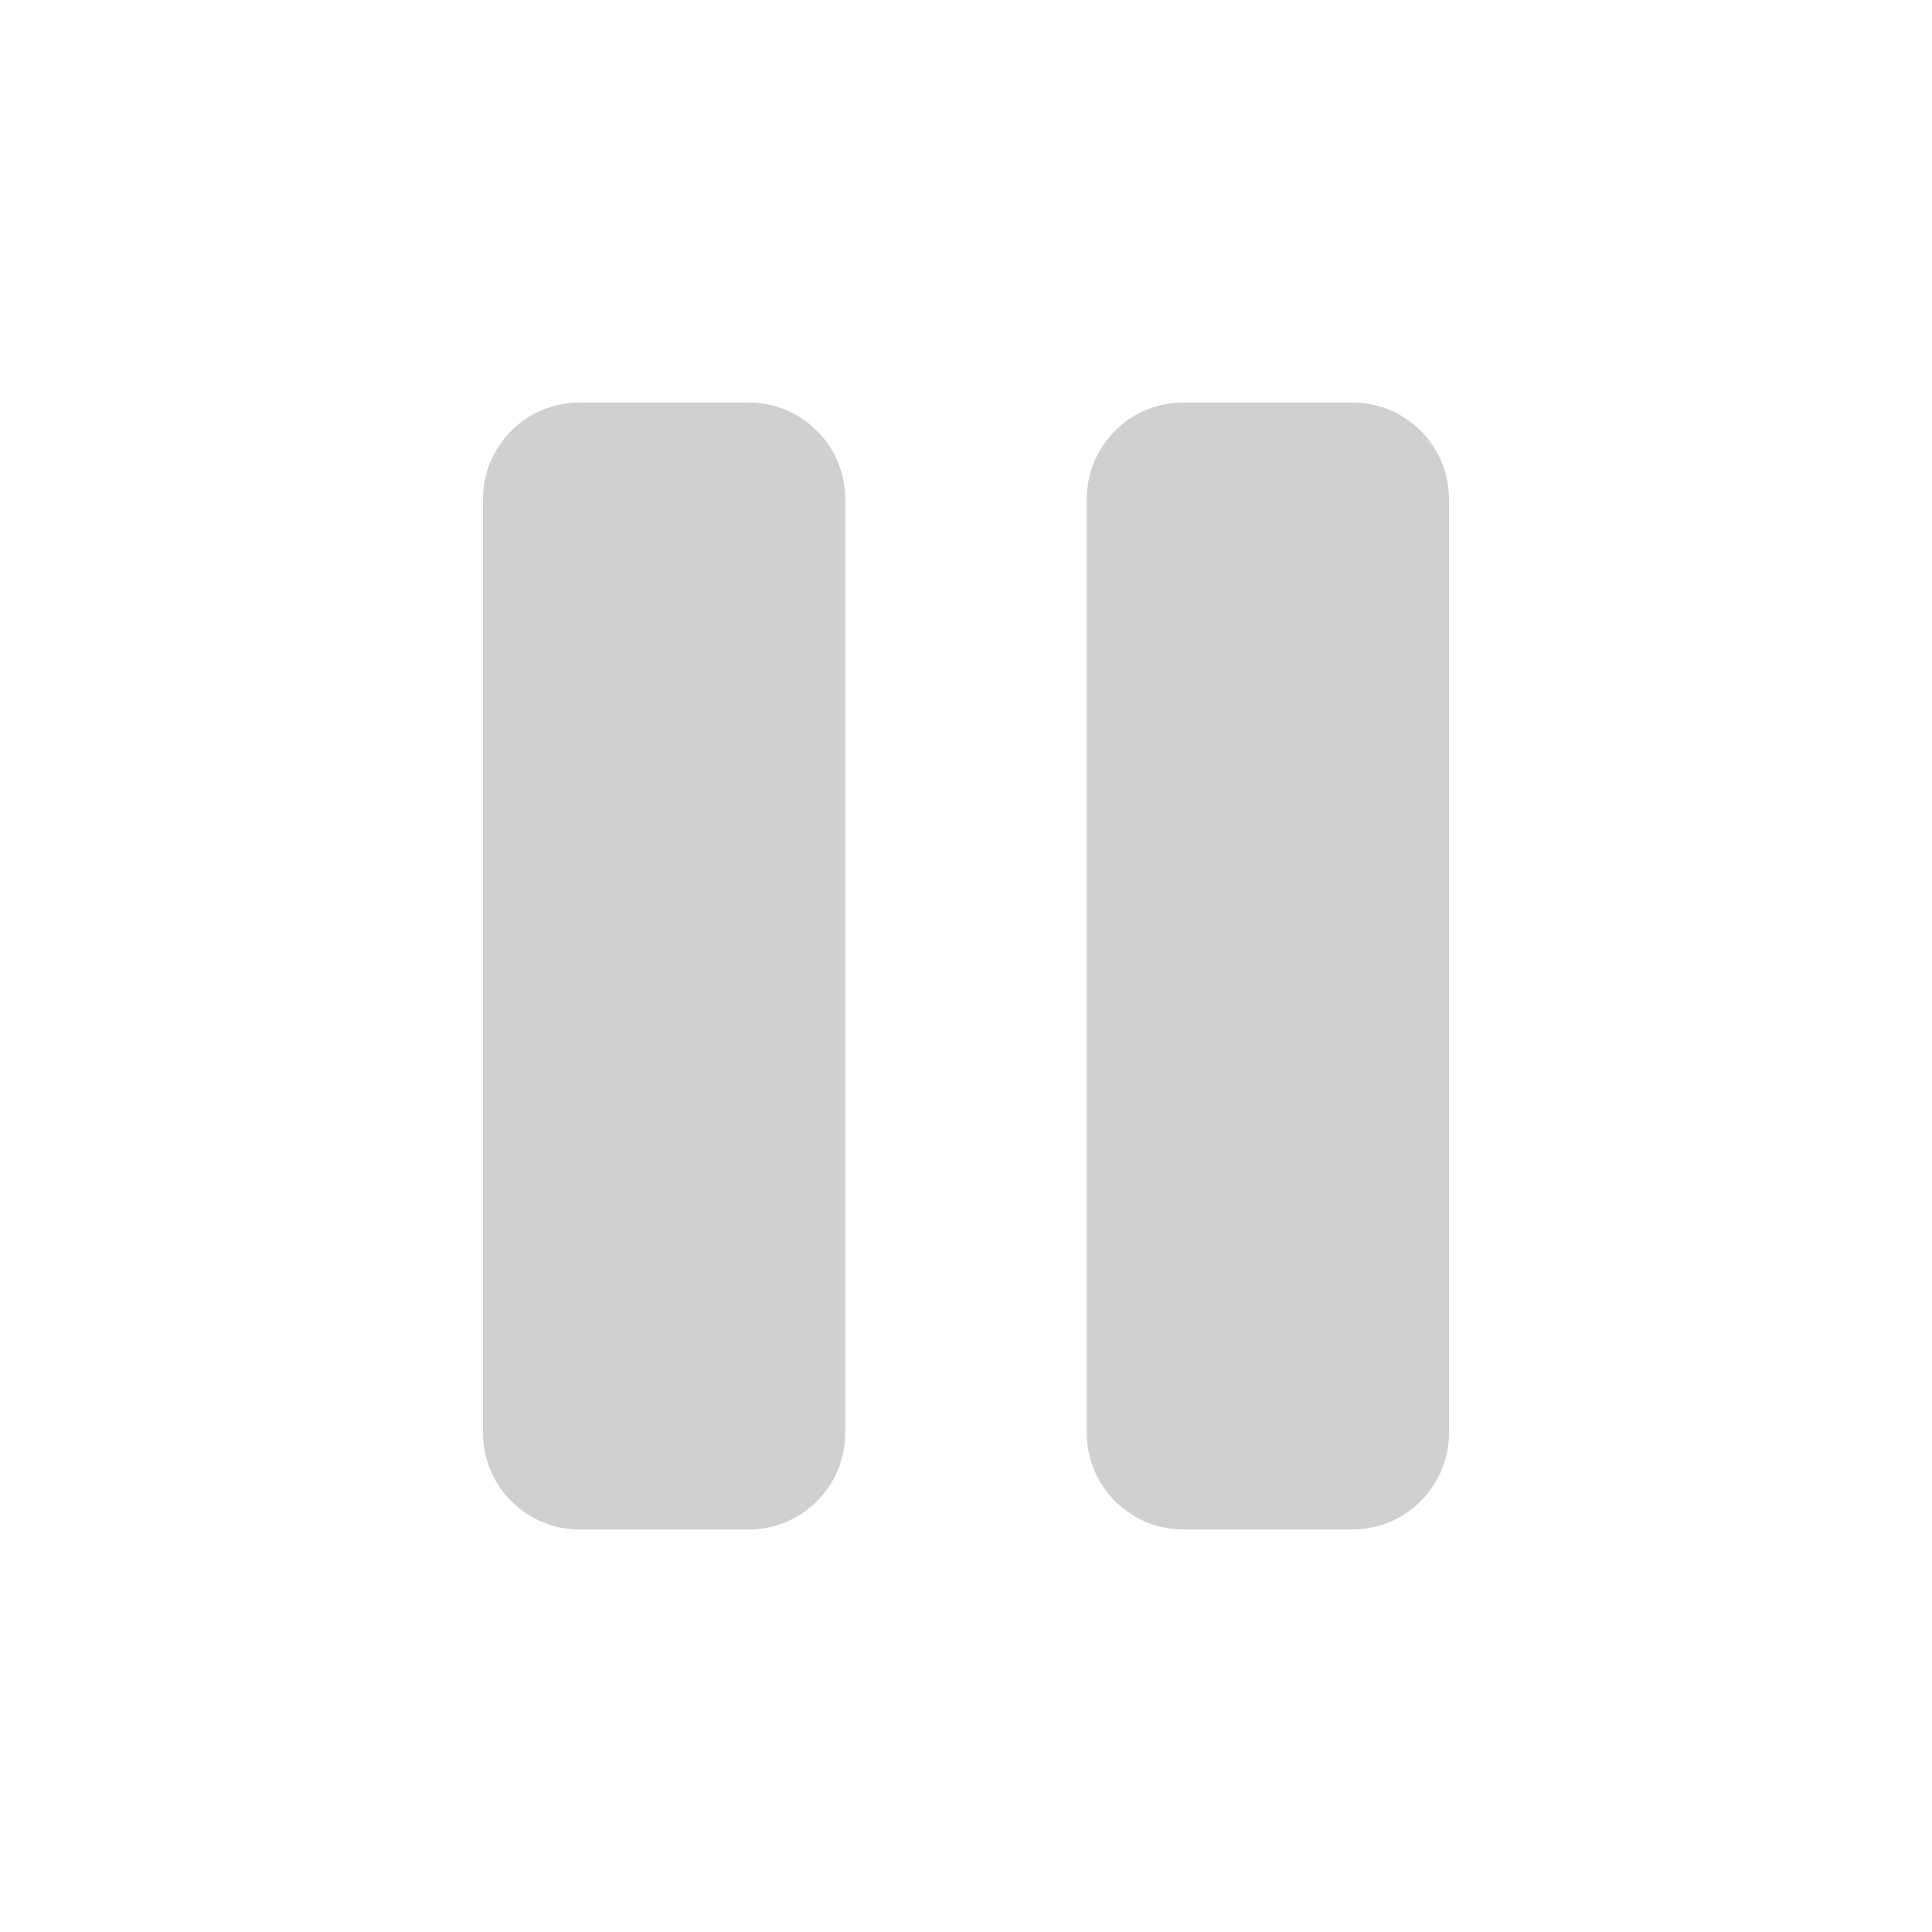
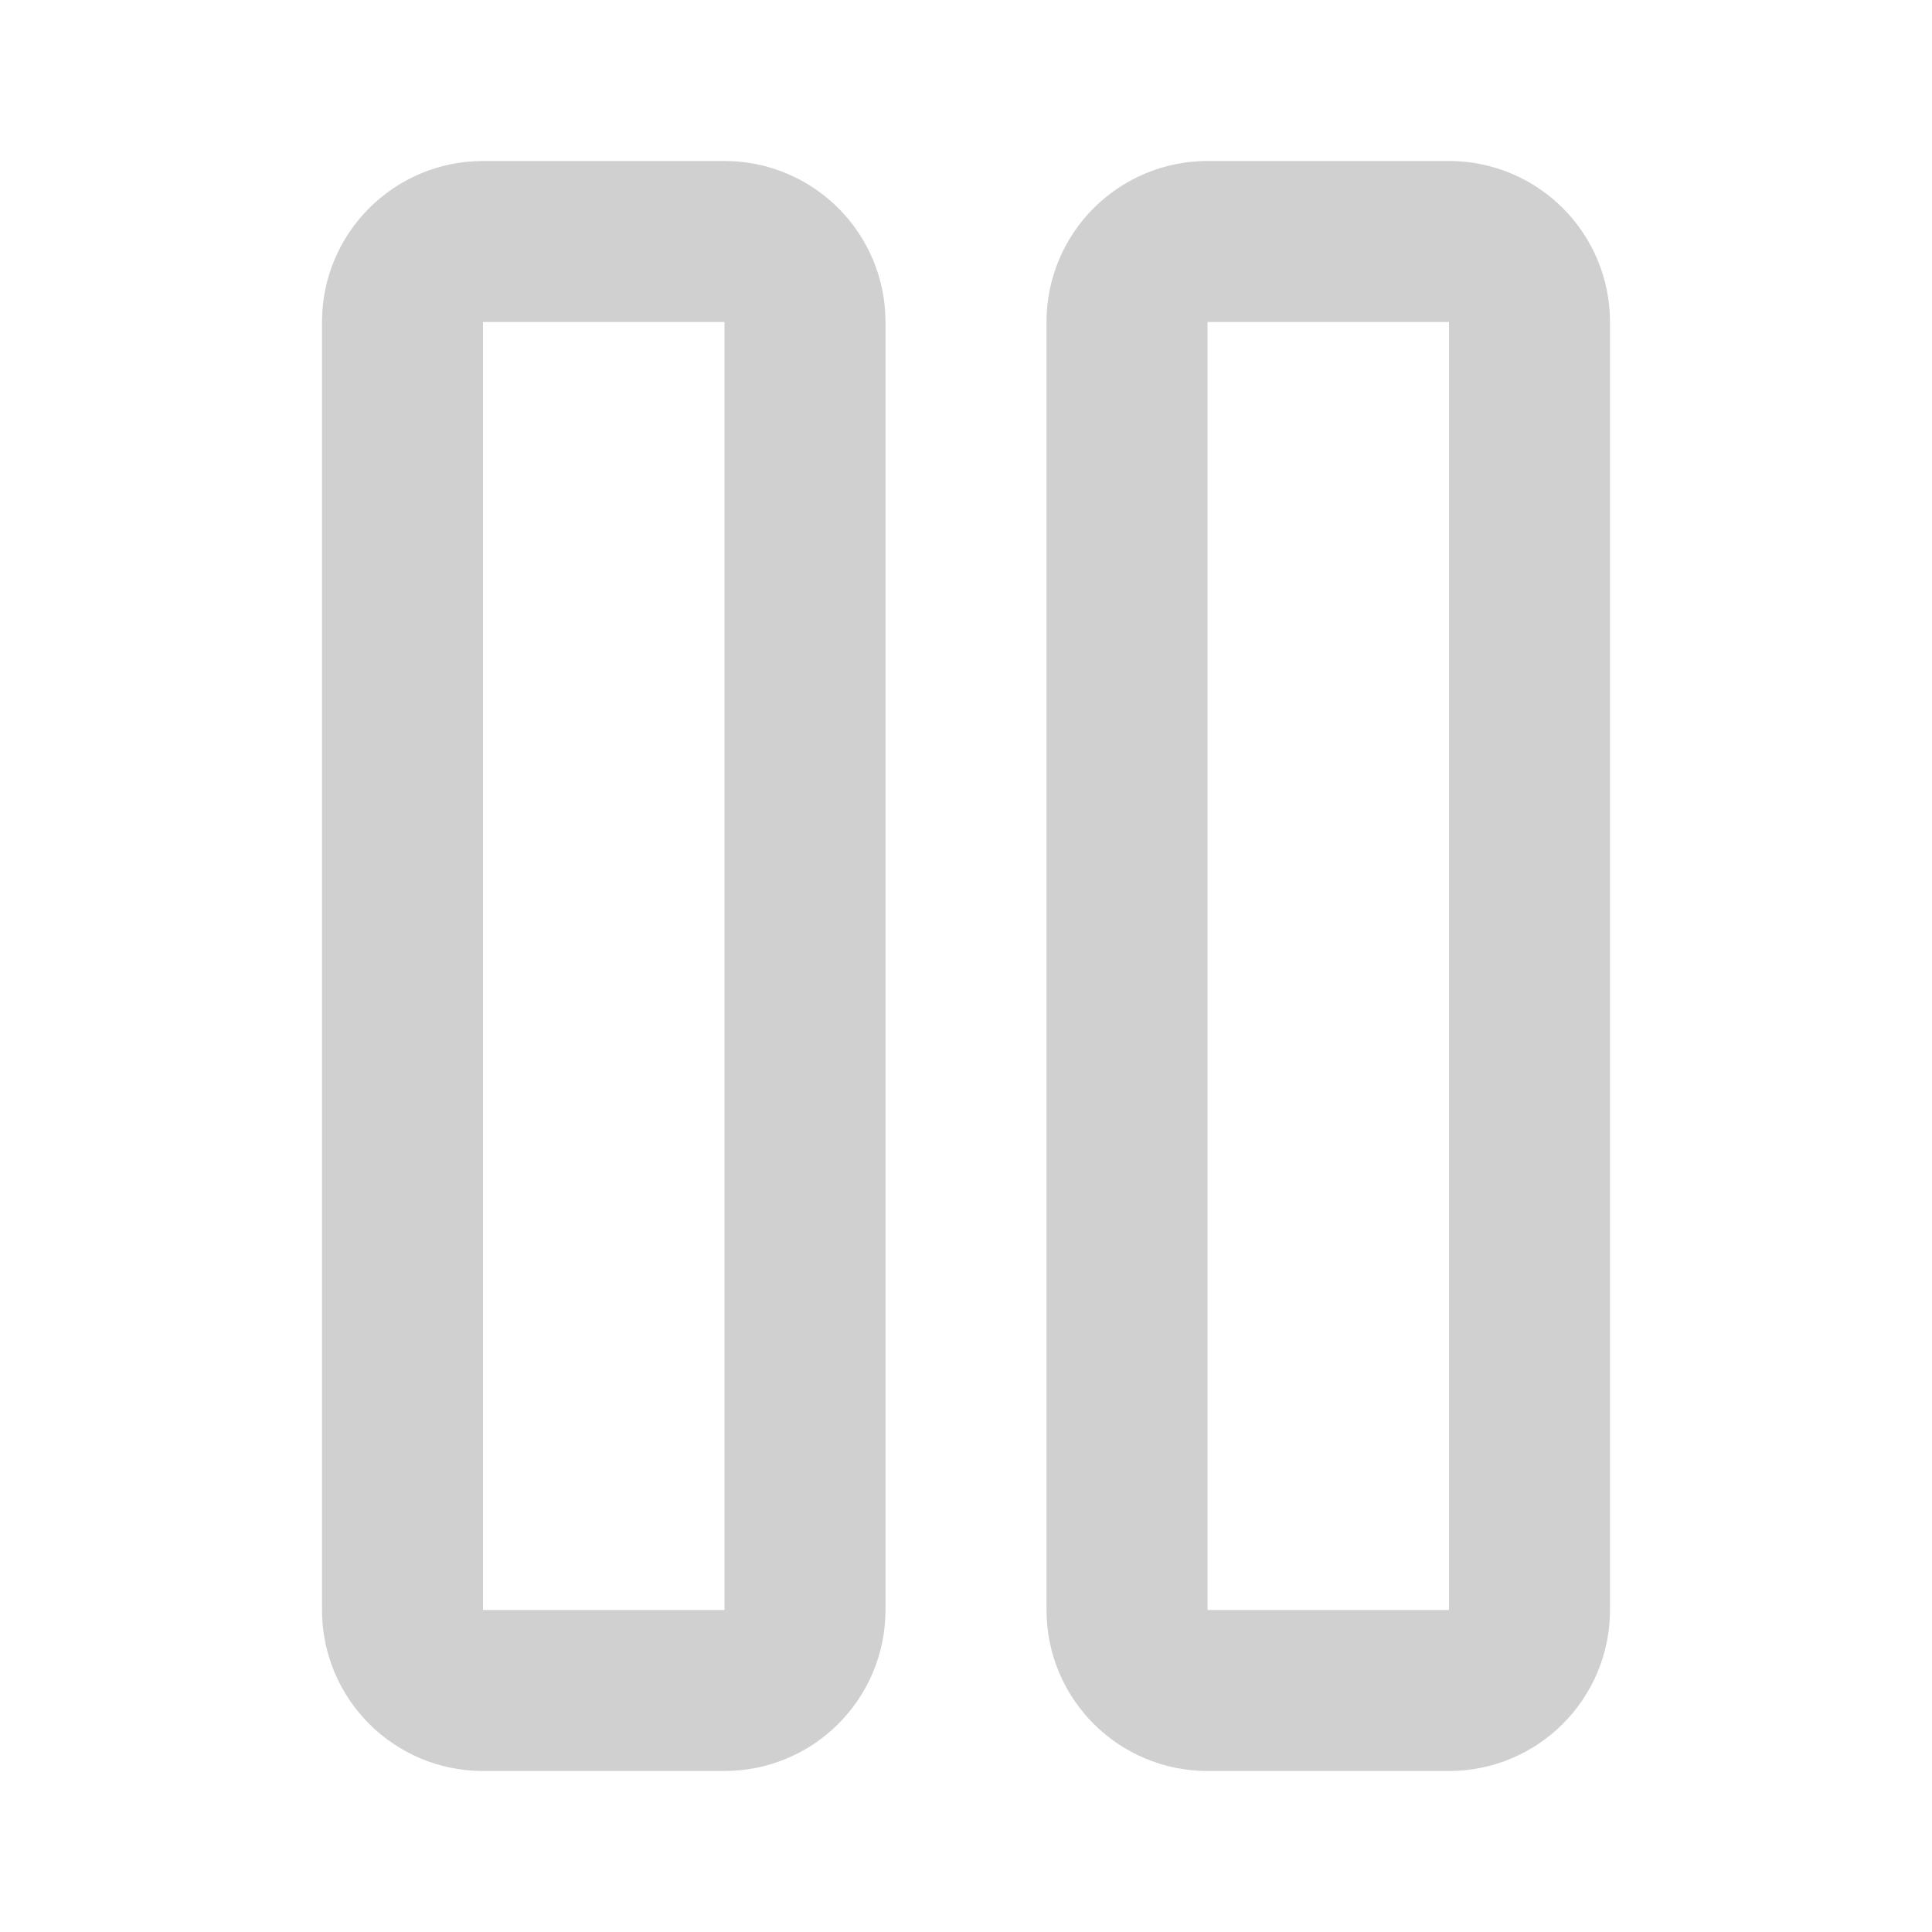
- <svg xmlns="http://www.w3.org/2000/svg" viewBox="0 0 24 24">
-   <rect x="6" y="5" width="4.5" height="14" rx="1.2" fill="#D0D0D0" />
-   <rect x="13.5" y="5" width="4.5" height="14" rx="1.2" fill="#D0D0D0" />
+ <svg xmlns="http://www.w3.org/2000/svg" viewBox="0 0 24 24" fill="none" stroke="#D0D0D0" stroke-width="2" stroke-linecap="round" stroke-linejoin="round">
+   <rect x="14" y="3" width="5" height="18" rx="1" />
+   <rect x="5" y="3" width="5" height="18" rx="1" />
</svg>
